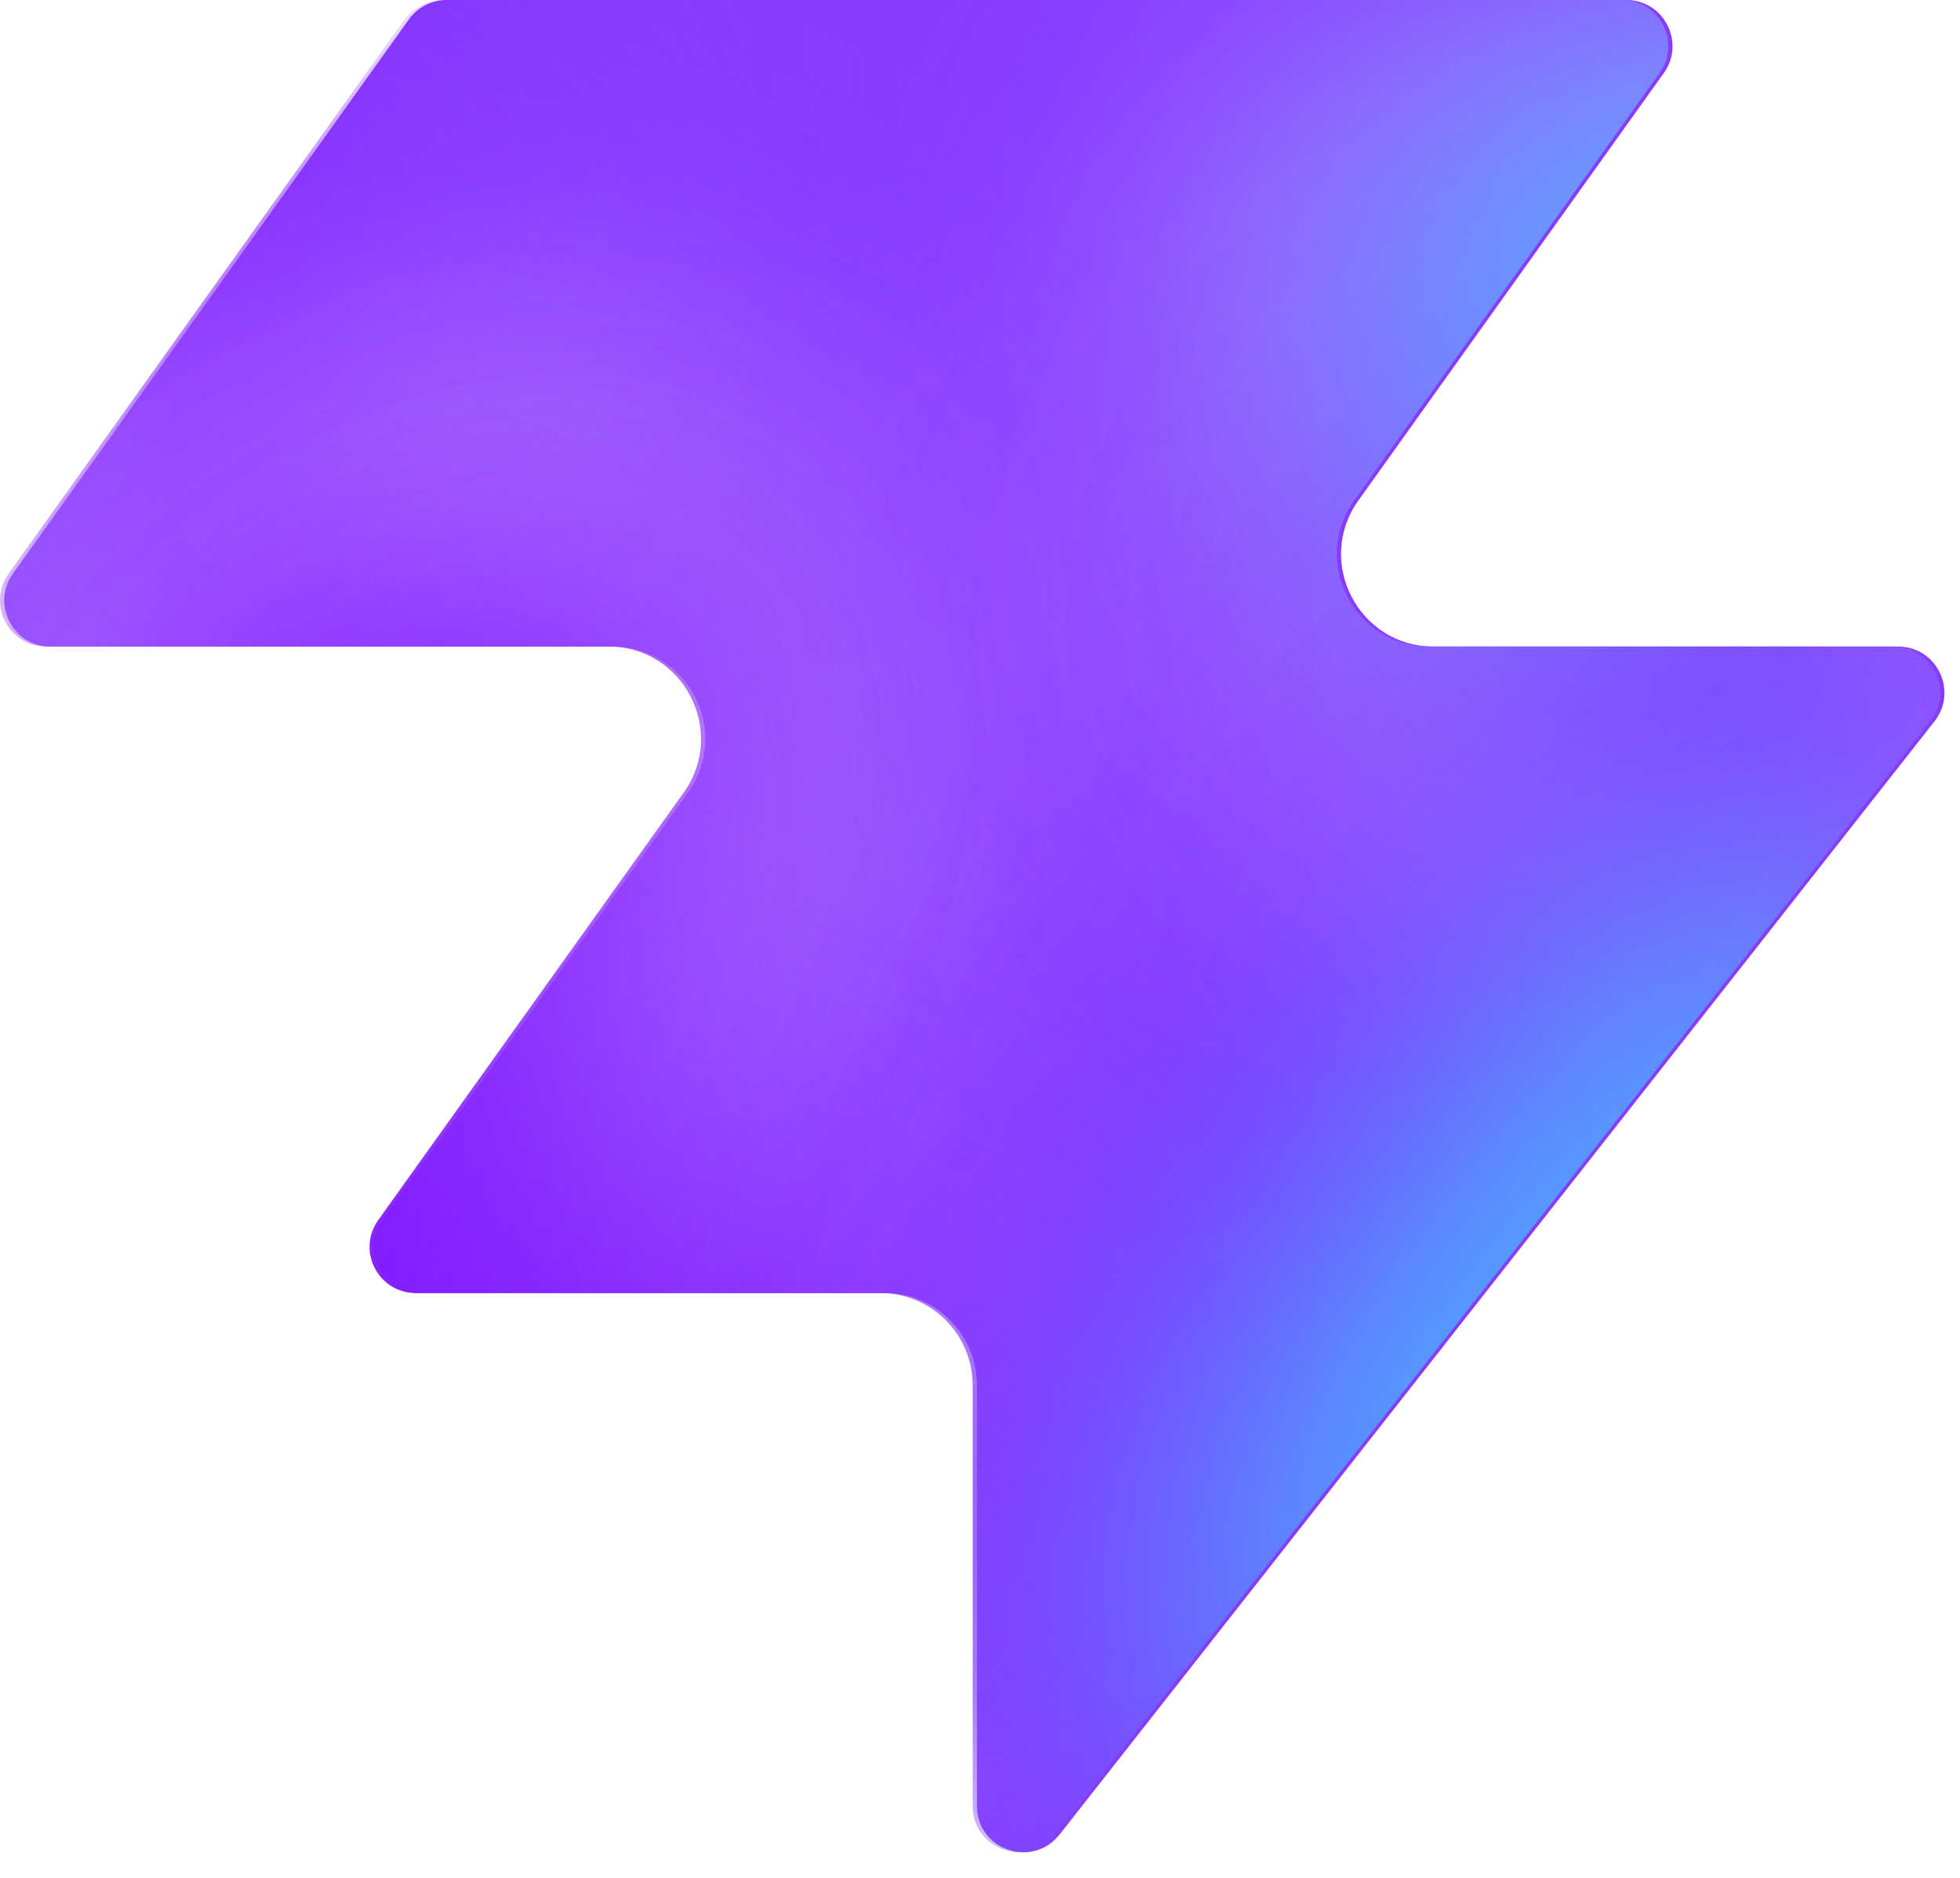
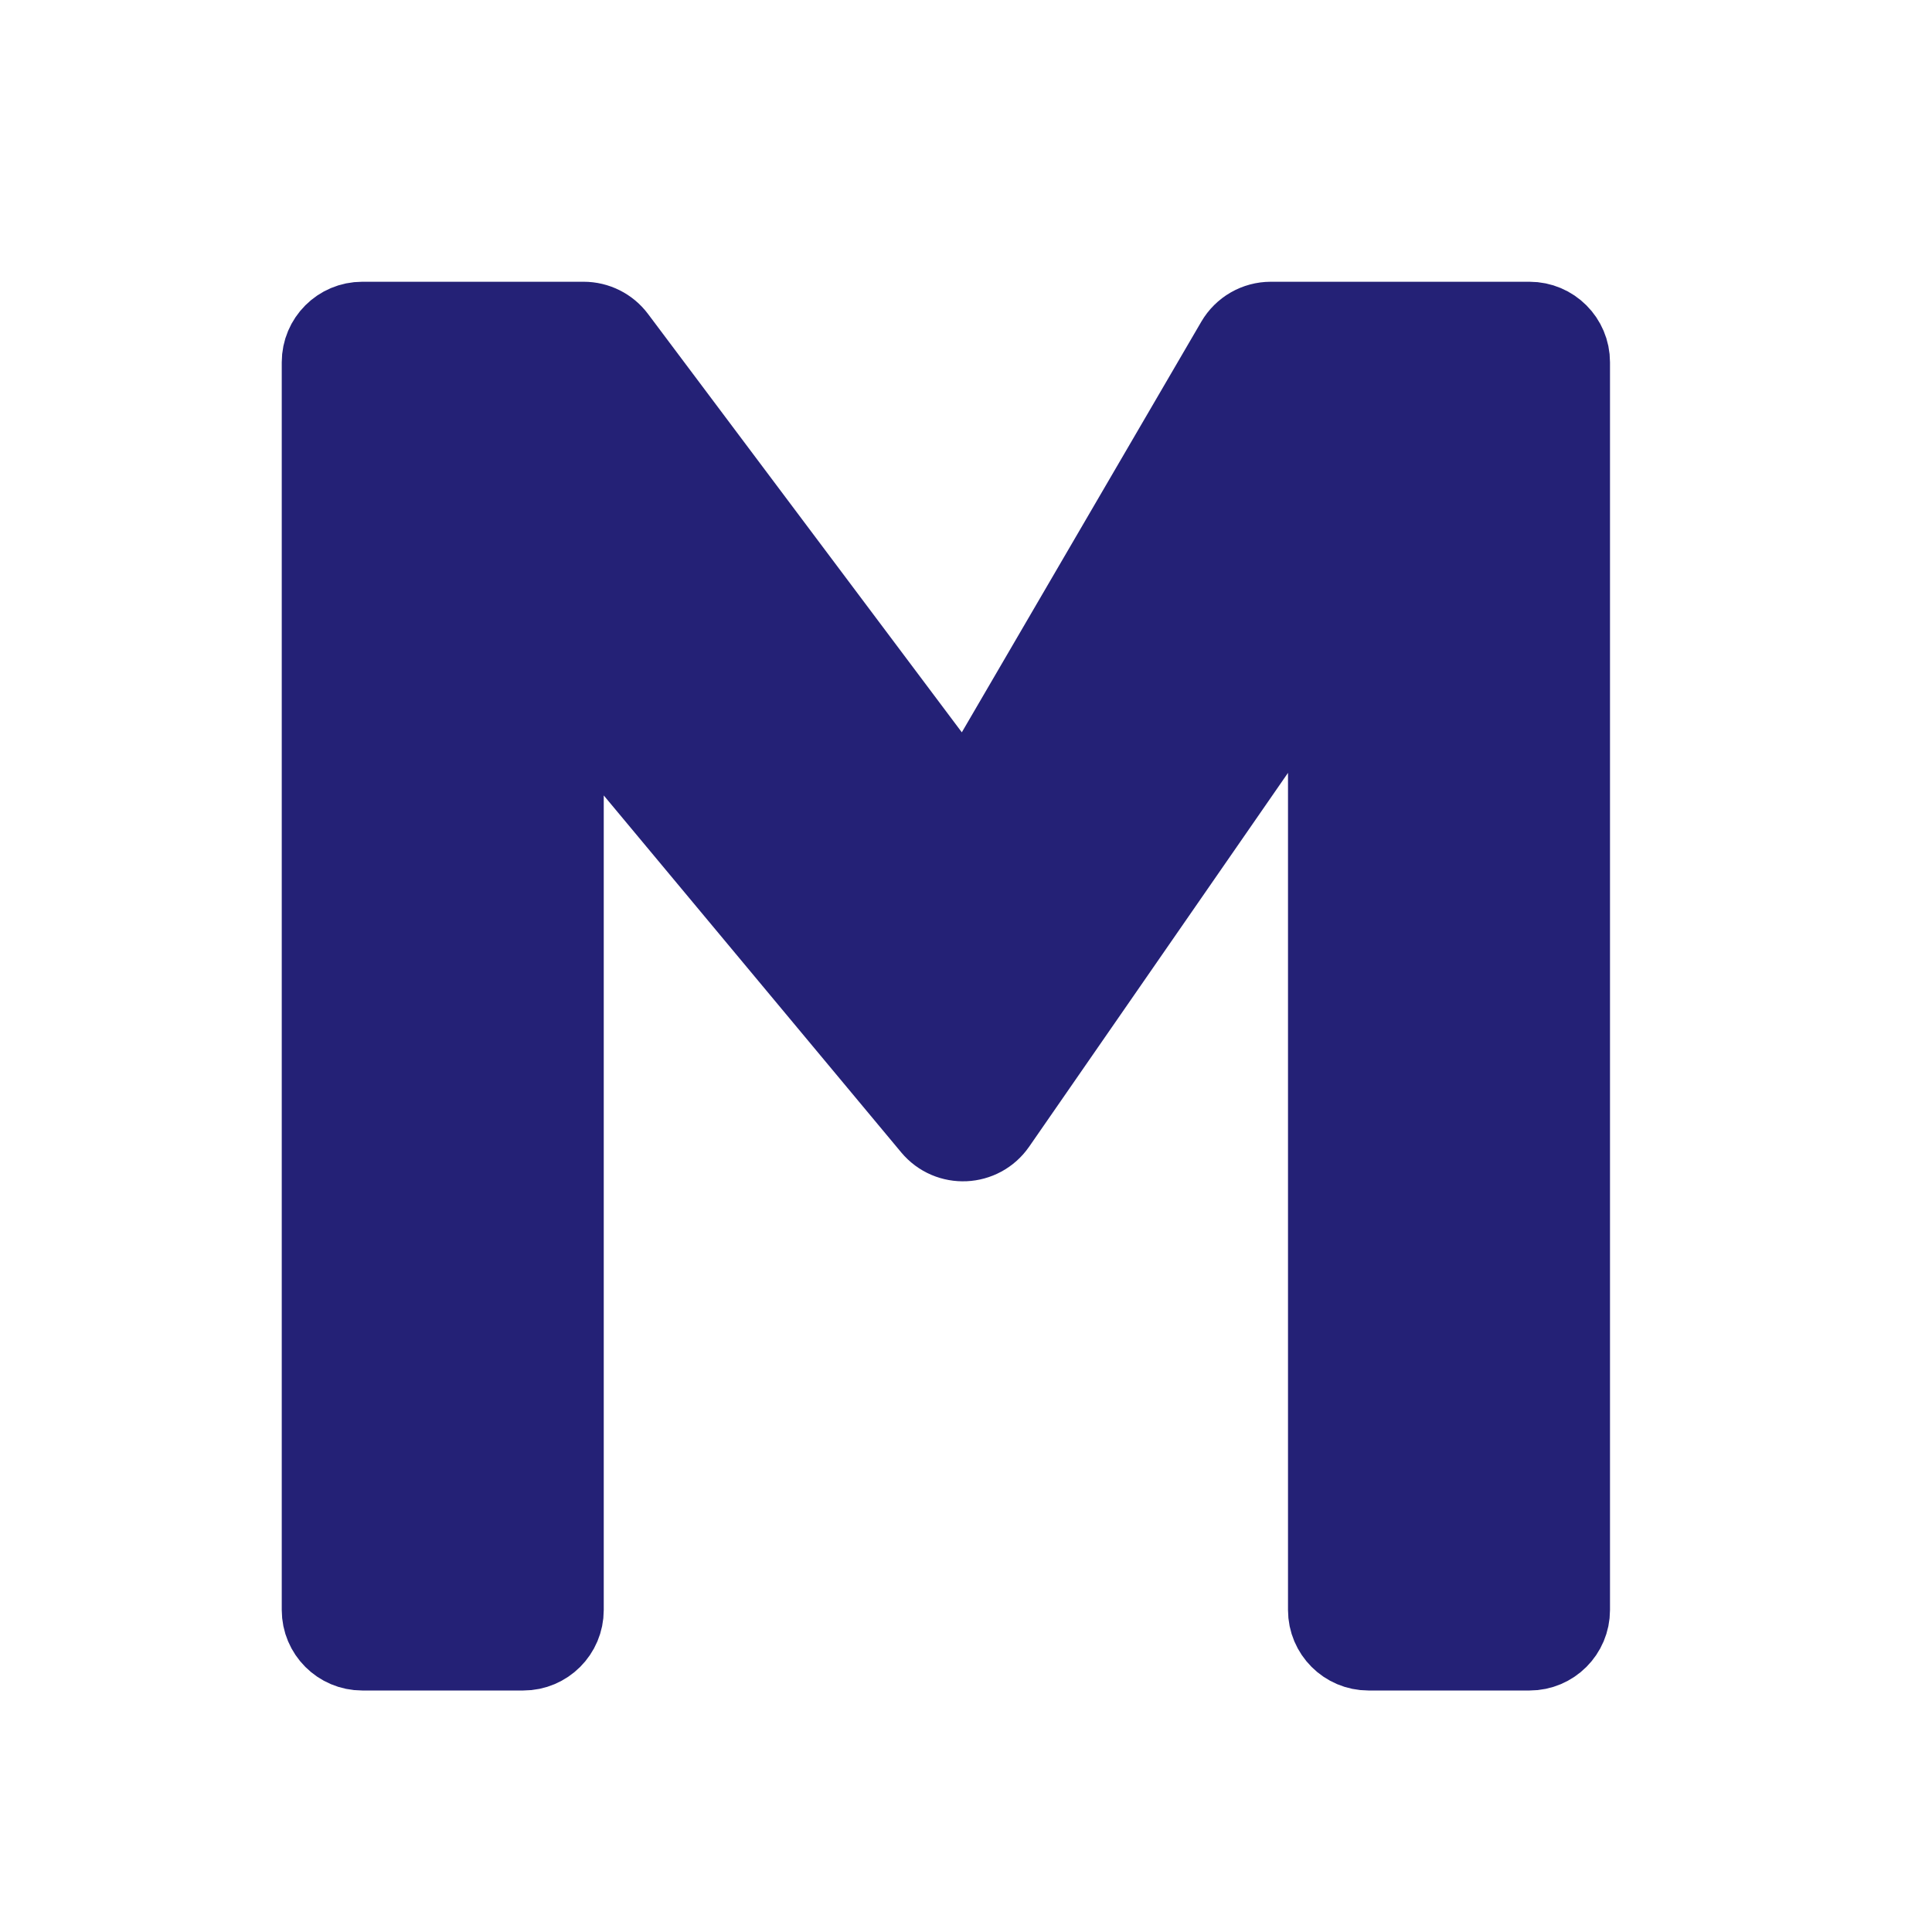
- <svg xmlns="http://www.w3.org/2000/svg" width="48" height="46" fill="none" viewBox="0 0 48 46">
-   <path fill="#863bff" d="M25.946 44.938c-.664.845-2.021.375-2.021-.698V33.937a2.26 2.26 0 0 0-2.262-2.262H10.287c-.92 0-1.456-1.04-.92-1.788l7.48-10.471c1.07-1.497 0-3.578-1.842-3.578H1.237c-.92 0-1.456-1.04-.92-1.788L10.013.474c.214-.297.556-.474.92-.474h28.894c.92 0 1.456 1.04.92 1.788l-7.48 10.471c-1.07 1.498 0 3.579 1.842 3.579h11.377c.943 0 1.473 1.088.89 1.83L25.947 44.94z" style="fill:#863bff;fill:color(display-p3 .525 .23 1);fill-opacity:1" />
-   <mask id="a" width="48" height="46" x="0" y="0" maskUnits="userSpaceOnUse" style="mask-type:alpha">
-     <path fill="#000" d="M25.842 44.938c-.664.844-2.021.375-2.021-.698V33.937a2.26 2.26 0 0 0-2.262-2.262H10.183c-.92 0-1.456-1.04-.92-1.788l7.48-10.471c1.07-1.498 0-3.579-1.842-3.579H1.133c-.92 0-1.456-1.04-.92-1.787L9.91.473c.214-.297.556-.474.92-.474h28.894c.92 0 1.456 1.04.92 1.788l-7.48 10.471c-1.07 1.498 0 3.578 1.842 3.578h11.377c.943 0 1.473 1.088.89 1.832L25.843 44.94z" style="fill:#000;fill-opacity:1" />
-   </mask>
-   <g mask="url(#a)">
-     <g filter="url(#b)">
-       <ellipse cx="5.508" cy="14.704" fill="#ede6ff" rx="5.508" ry="14.704" style="fill:#ede6ff;fill:color(display-p3 .927 .903 1);fill-opacity:1" transform="matrix(.00324 1 1 -.00324 -4.47 31.516)" />
-     </g>
-     <g filter="url(#c)">
-       <ellipse cx="10.399" cy="29.851" fill="#ede6ff" rx="10.399" ry="29.851" style="fill:#ede6ff;fill:color(display-p3 .927 .903 1);fill-opacity:1" transform="matrix(.00324 1 1 -.00324 -39.328 7.883)" />
-     </g>
-     <g filter="url(#d)">
-       <ellipse cx="5.508" cy="30.487" fill="#7e14ff" rx="5.508" ry="30.487" style="fill:#7e14ff;fill:color(display-p3 .492 .077 1);fill-opacity:1" transform="rotate(89.814 -25.913 -14.639)scale(1 -1)" />
-     </g>
-     <g filter="url(#e)">
-       <ellipse cx="5.508" cy="30.599" fill="#7e14ff" rx="5.508" ry="30.599" style="fill:#7e14ff;fill:color(display-p3 .492 .077 1);fill-opacity:1" transform="rotate(89.814 -32.644 -3.334)scale(1 -1)" />
-     </g>
-     <g filter="url(#f)">
-       <ellipse cx="5.508" cy="30.599" fill="#7e14ff" rx="5.508" ry="30.599" style="fill:#7e14ff;fill:color(display-p3 .492 .077 1);fill-opacity:1" transform="matrix(.00324 1 1 -.00324 -34.34 30.47)" />
-     </g>
-     <g filter="url(#g)">
-       <ellipse cx="14.072" cy="22.078" fill="#ede6ff" rx="14.072" ry="22.078" style="fill:#ede6ff;fill:color(display-p3 .927 .903 1);fill-opacity:1" transform="rotate(93.35 24.506 48.493)scale(-1 1)" />
-     </g>
-     <g filter="url(#h)">
-       <ellipse cx="3.47" cy="21.501" fill="#7e14ff" rx="3.47" ry="21.501" style="fill:#7e14ff;fill:color(display-p3 .492 .077 1);fill-opacity:1" transform="rotate(89.009 28.708 47.59)scale(-1 1)" />
-     </g>
-     <g filter="url(#i)">
-       <ellipse cx="3.47" cy="21.501" fill="#7e14ff" rx="3.47" ry="21.501" style="fill:#7e14ff;fill:color(display-p3 .492 .077 1);fill-opacity:1" transform="rotate(89.009 28.708 47.59)scale(-1 1)" />
-     </g>
-     <g filter="url(#j)">
-       <ellipse cx=".387" cy="8.972" fill="#7e14ff" rx="4.407" ry="29.108" style="fill:#7e14ff;fill:color(display-p3 .492 .077 1);fill-opacity:1" transform="rotate(39.51 .387 8.972)" />
-     </g>
-     <g filter="url(#k)">
-       <ellipse cx="47.523" cy="-6.092" fill="#7e14ff" rx="4.407" ry="29.108" style="fill:#7e14ff;fill:color(display-p3 .492 .077 1);fill-opacity:1" transform="rotate(37.892 47.523 -6.092)" />
-     </g>
-     <g filter="url(#l)">
-       <ellipse cx="41.412" cy="6.333" fill="#47bfff" rx="5.971" ry="9.665" style="fill:#47bfff;fill:color(display-p3 .28 .748 1);fill-opacity:1" transform="rotate(37.892 41.412 6.333)" />
-     </g>
-     <g filter="url(#m)">
-       <ellipse cx="-1.879" cy="38.332" fill="#7e14ff" rx="4.407" ry="29.108" style="fill:#7e14ff;fill:color(display-p3 .492 .077 1);fill-opacity:1" transform="rotate(37.892 -1.88 38.332)" />
-     </g>
-     <g filter="url(#n)">
-       <ellipse cx="-1.879" cy="38.332" fill="#7e14ff" rx="4.407" ry="29.108" style="fill:#7e14ff;fill:color(display-p3 .492 .077 1);fill-opacity:1" transform="rotate(37.892 -1.88 38.332)" />
-     </g>
-     <g filter="url(#o)">
-       <ellipse cx="35.651" cy="29.907" fill="#7e14ff" rx="4.407" ry="29.108" style="fill:#7e14ff;fill:color(display-p3 .492 .077 1);fill-opacity:1" transform="rotate(37.892 35.651 29.907)" />
-     </g>
-     <g filter="url(#p)">
-       <ellipse cx="38.418" cy="32.4" fill="#47bfff" rx="5.971" ry="15.297" style="fill:#47bfff;fill:color(display-p3 .28 .748 1);fill-opacity:1" transform="rotate(37.892 38.418 32.4)" />
-     </g>
-   </g>
-   <defs>
-     <filter id="b" width="60.045" height="41.654" x="-19.77" y="16.149" color-interpolation-filters="sRGB" filterUnits="userSpaceOnUse">
-       <feFlood flood-opacity="0" result="BackgroundImageFix" />
-       <feBlend in="SourceGraphic" in2="BackgroundImageFix" result="shape" />
-       <feGaussianBlur result="effect1_foregroundBlur_2002_17158" stdDeviation="7.659" />
-     </filter>
-     <filter id="c" width="90.34" height="51.437" x="-54.613" y="-7.533" color-interpolation-filters="sRGB" filterUnits="userSpaceOnUse">
-       <feFlood flood-opacity="0" result="BackgroundImageFix" />
-       <feBlend in="SourceGraphic" in2="BackgroundImageFix" result="shape" />
-       <feGaussianBlur result="effect1_foregroundBlur_2002_17158" stdDeviation="7.659" />
-     </filter>
-     <filter id="d" width="79.355" height="29.4" x="-49.64" y="2.03" color-interpolation-filters="sRGB" filterUnits="userSpaceOnUse">
-       <feFlood flood-opacity="0" result="BackgroundImageFix" />
-       <feBlend in="SourceGraphic" in2="BackgroundImageFix" result="shape" />
-       <feGaussianBlur result="effect1_foregroundBlur_2002_17158" stdDeviation="4.596" />
-     </filter>
-     <filter id="e" width="79.579" height="29.4" x="-45.045" y="20.029" color-interpolation-filters="sRGB" filterUnits="userSpaceOnUse">
-       <feFlood flood-opacity="0" result="BackgroundImageFix" />
-       <feBlend in="SourceGraphic" in2="BackgroundImageFix" result="shape" />
-       <feGaussianBlur result="effect1_foregroundBlur_2002_17158" stdDeviation="4.596" />
-     </filter>
-     <filter id="f" width="79.579" height="29.4" x="-43.513" y="21.178" color-interpolation-filters="sRGB" filterUnits="userSpaceOnUse">
-       <feFlood flood-opacity="0" result="BackgroundImageFix" />
-       <feBlend in="SourceGraphic" in2="BackgroundImageFix" result="shape" />
-       <feGaussianBlur result="effect1_foregroundBlur_2002_17158" stdDeviation="4.596" />
-     </filter>
-     <filter id="g" width="74.749" height="58.852" x="15.756" y="-17.901" color-interpolation-filters="sRGB" filterUnits="userSpaceOnUse">
-       <feFlood flood-opacity="0" result="BackgroundImageFix" />
-       <feBlend in="SourceGraphic" in2="BackgroundImageFix" result="shape" />
-       <feGaussianBlur result="effect1_foregroundBlur_2002_17158" stdDeviation="7.659" />
-     </filter>
-     <filter id="h" width="61.377" height="25.362" x="23.548" y="2.284" color-interpolation-filters="sRGB" filterUnits="userSpaceOnUse">
-       <feFlood flood-opacity="0" result="BackgroundImageFix" />
-       <feBlend in="SourceGraphic" in2="BackgroundImageFix" result="shape" />
-       <feGaussianBlur result="effect1_foregroundBlur_2002_17158" stdDeviation="4.596" />
-     </filter>
-     <filter id="i" width="61.377" height="25.362" x="23.548" y="2.284" color-interpolation-filters="sRGB" filterUnits="userSpaceOnUse">
-       <feFlood flood-opacity="0" result="BackgroundImageFix" />
-       <feBlend in="SourceGraphic" in2="BackgroundImageFix" result="shape" />
-       <feGaussianBlur result="effect1_foregroundBlur_2002_17158" stdDeviation="4.596" />
-     </filter>
-     <filter id="j" width="56.045" height="63.649" x="-27.636" y="-22.853" color-interpolation-filters="sRGB" filterUnits="userSpaceOnUse">
-       <feFlood flood-opacity="0" result="BackgroundImageFix" />
-       <feBlend in="SourceGraphic" in2="BackgroundImageFix" result="shape" />
-       <feGaussianBlur result="effect1_foregroundBlur_2002_17158" stdDeviation="4.596" />
-     </filter>
-     <filter id="k" width="54.814" height="64.646" x="20.116" y="-38.415" color-interpolation-filters="sRGB" filterUnits="userSpaceOnUse">
-       <feFlood flood-opacity="0" result="BackgroundImageFix" />
-       <feBlend in="SourceGraphic" in2="BackgroundImageFix" result="shape" />
-       <feGaussianBlur result="effect1_foregroundBlur_2002_17158" stdDeviation="4.596" />
-     </filter>
-     <filter id="l" width="33.541" height="35.313" x="24.641" y="-11.323" color-interpolation-filters="sRGB" filterUnits="userSpaceOnUse">
-       <feFlood flood-opacity="0" result="BackgroundImageFix" />
-       <feBlend in="SourceGraphic" in2="BackgroundImageFix" result="shape" />
-       <feGaussianBlur result="effect1_foregroundBlur_2002_17158" stdDeviation="4.596" />
-     </filter>
-     <filter id="m" width="54.814" height="64.646" x="-29.286" y="6.009" color-interpolation-filters="sRGB" filterUnits="userSpaceOnUse">
-       <feFlood flood-opacity="0" result="BackgroundImageFix" />
-       <feBlend in="SourceGraphic" in2="BackgroundImageFix" result="shape" />
-       <feGaussianBlur result="effect1_foregroundBlur_2002_17158" stdDeviation="4.596" />
-     </filter>
-     <filter id="n" width="54.814" height="64.646" x="-29.286" y="6.009" color-interpolation-filters="sRGB" filterUnits="userSpaceOnUse">
-       <feFlood flood-opacity="0" result="BackgroundImageFix" />
-       <feBlend in="SourceGraphic" in2="BackgroundImageFix" result="shape" />
-       <feGaussianBlur result="effect1_foregroundBlur_2002_17158" stdDeviation="4.596" />
-     </filter>
-     <filter id="o" width="54.814" height="64.646" x="8.244" y="-2.416" color-interpolation-filters="sRGB" filterUnits="userSpaceOnUse">
-       <feFlood flood-opacity="0" result="BackgroundImageFix" />
-       <feBlend in="SourceGraphic" in2="BackgroundImageFix" result="shape" />
-       <feGaussianBlur result="effect1_foregroundBlur_2002_17158" stdDeviation="4.596" />
-     </filter>
-     <filter id="p" width="39.409" height="43.623" x="18.713" y="10.588" color-interpolation-filters="sRGB" filterUnits="userSpaceOnUse">
-       <feFlood flood-opacity="0" result="BackgroundImageFix" />
-       <feBlend in="SourceGraphic" in2="BackgroundImageFix" result="shape" />
-       <feGaussianBlur result="effect1_foregroundBlur_2002_17158" stdDeviation="4.596" />
-     </filter>
-   </defs>
+ <svg xmlns="http://www.w3.org/2000/svg" width="24" height="24" viewBox="0 0 24 24" fill="none">
+   <path d="M7 20V9.881C7 9.413 7.585 9.202 7.884 9.561L11.579 13.995C11.791 14.249 12.186 14.231 12.374 13.959L15.589 9.316C15.868 8.913 16.5 9.11 16.5 9.601V20C16.5 20.276 16.724 20.5 17 20.5H19C19.276 20.5 19.5 20.276 19.5 20V4.5C19.5 4.224 19.276 4 19 4H15.787C15.609 4 15.445 4.094 15.355 4.248L12.38 9.349C12.2 9.658 11.762 9.683 11.548 9.397L7.65 4.2C7.556 4.074 7.407 4 7.25 4H4.5C4.224 4 4 4.224 4 4.5V20C4 20.276 4.224 20.5 4.5 20.5H6.5C6.776 20.5 7 20.276 7 20Z" fill="#242176" stroke="#242176" />
</svg>
